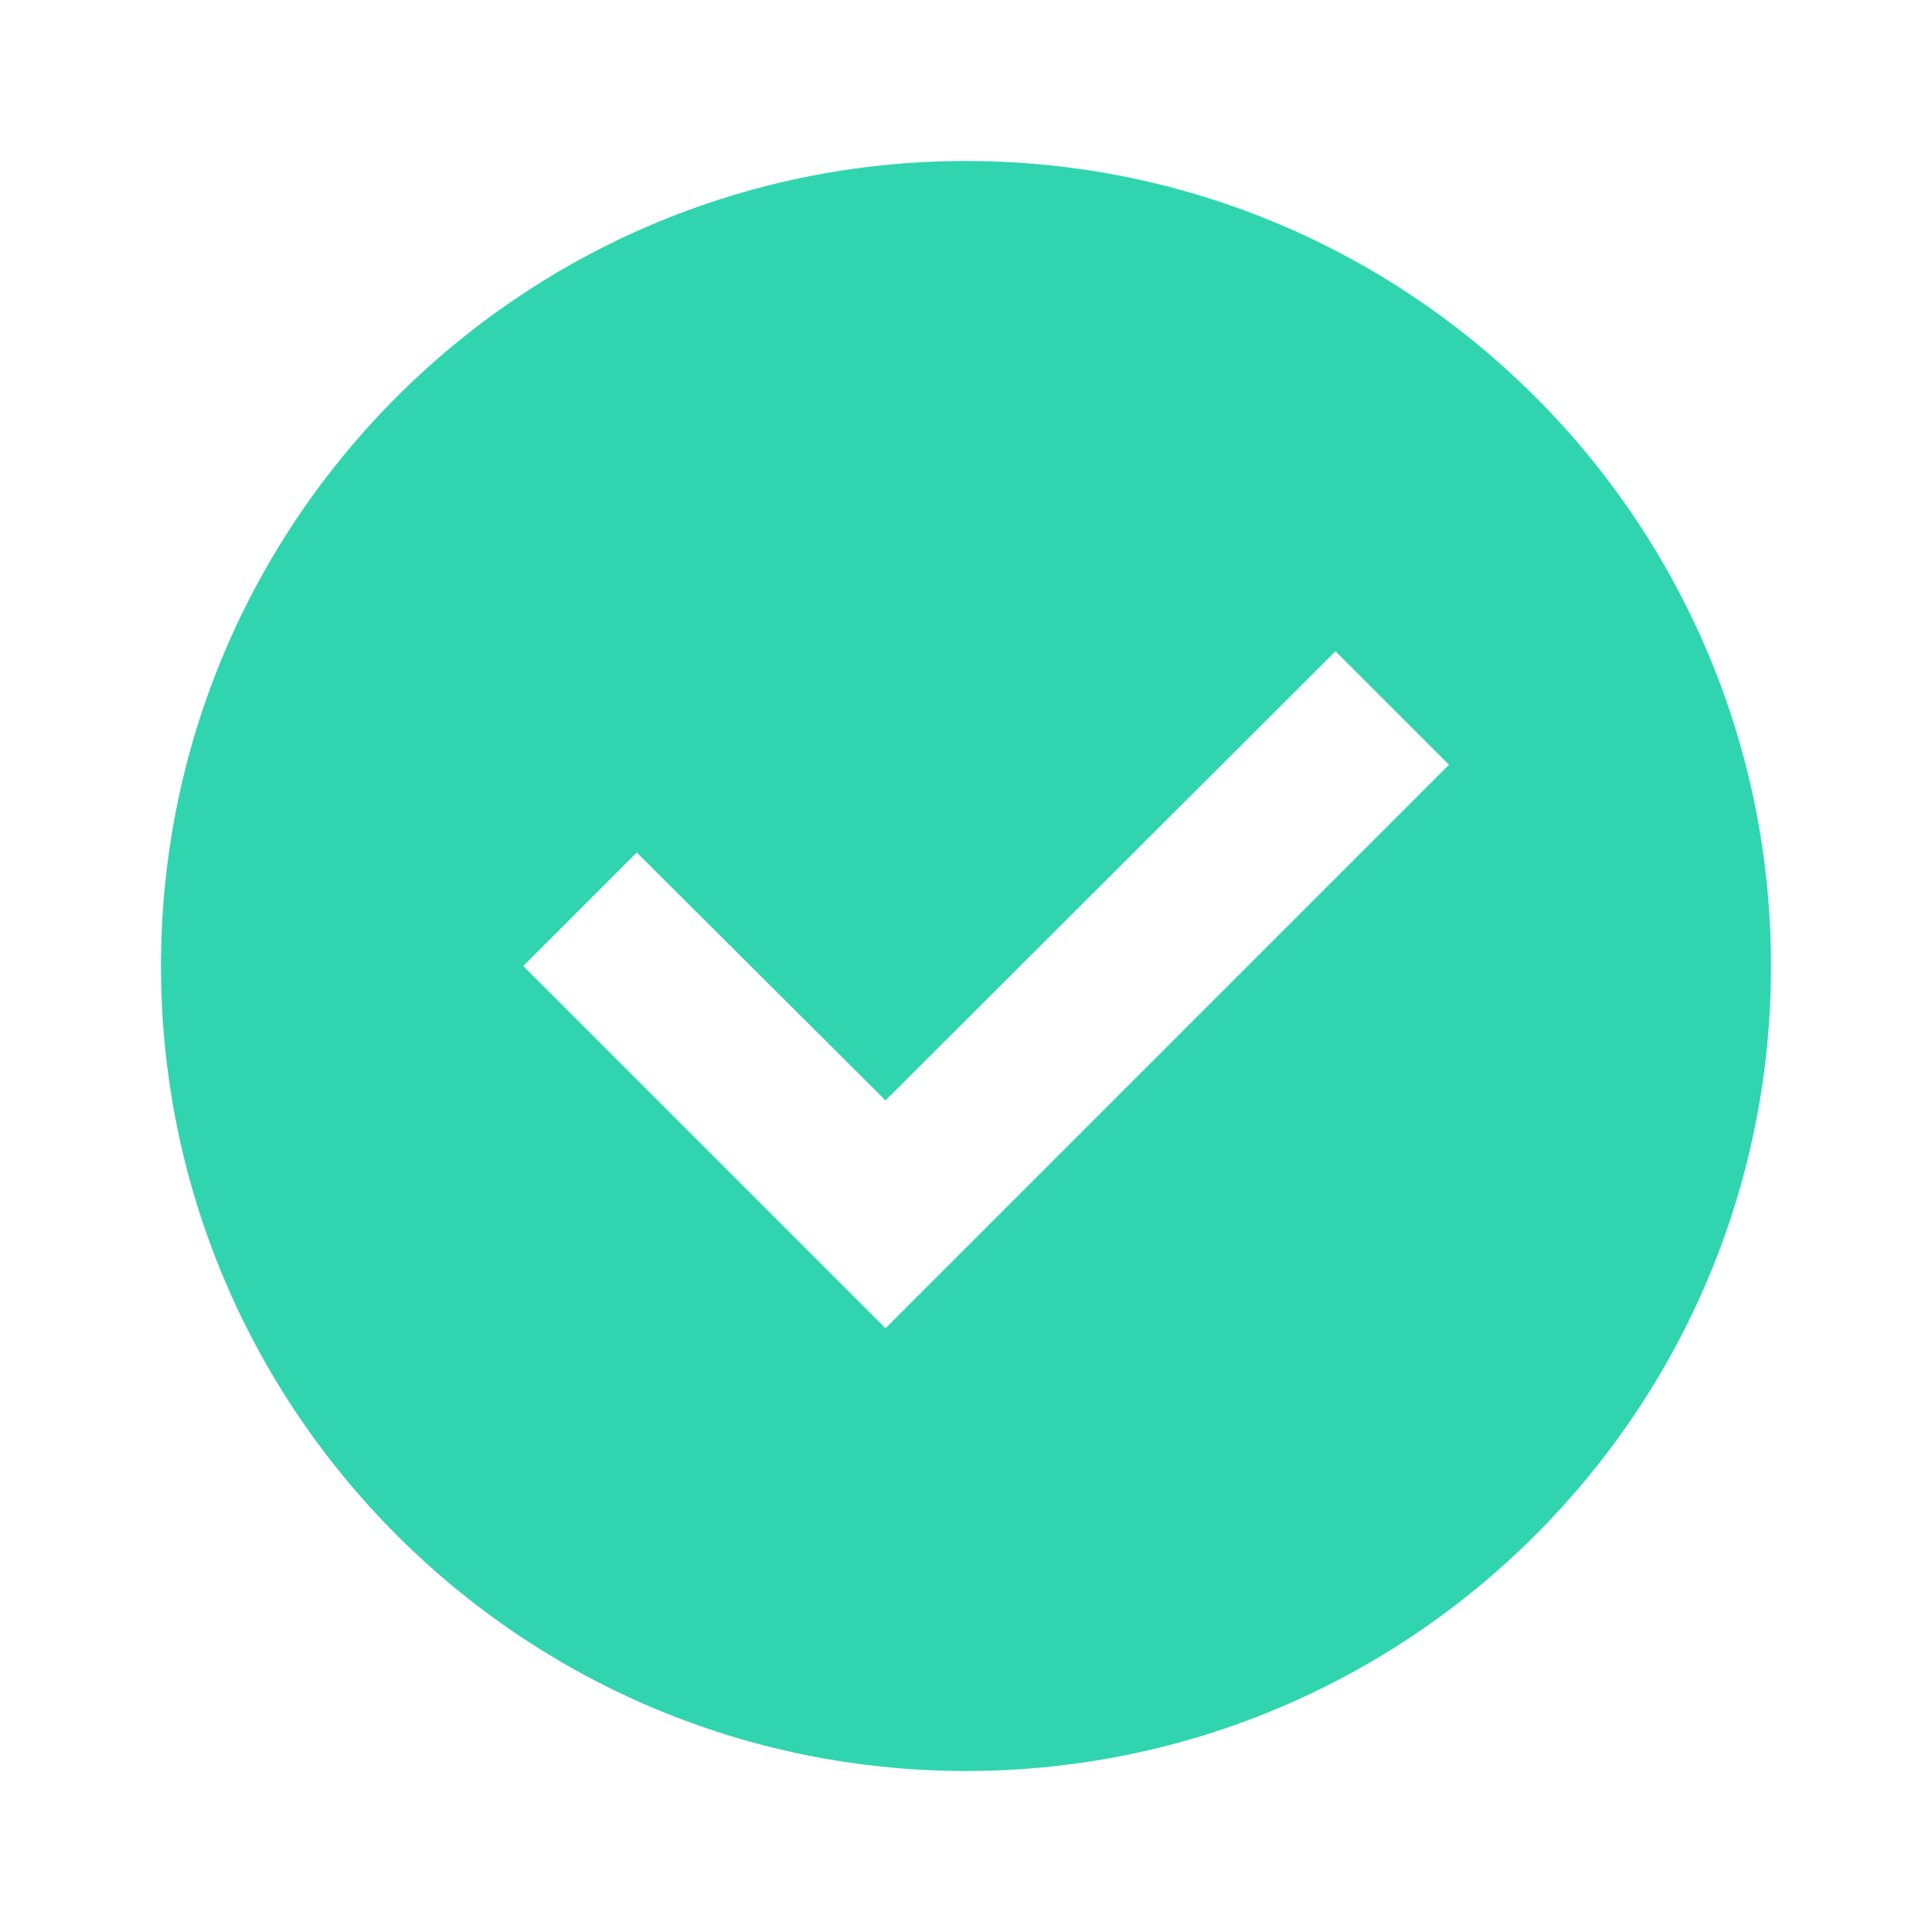
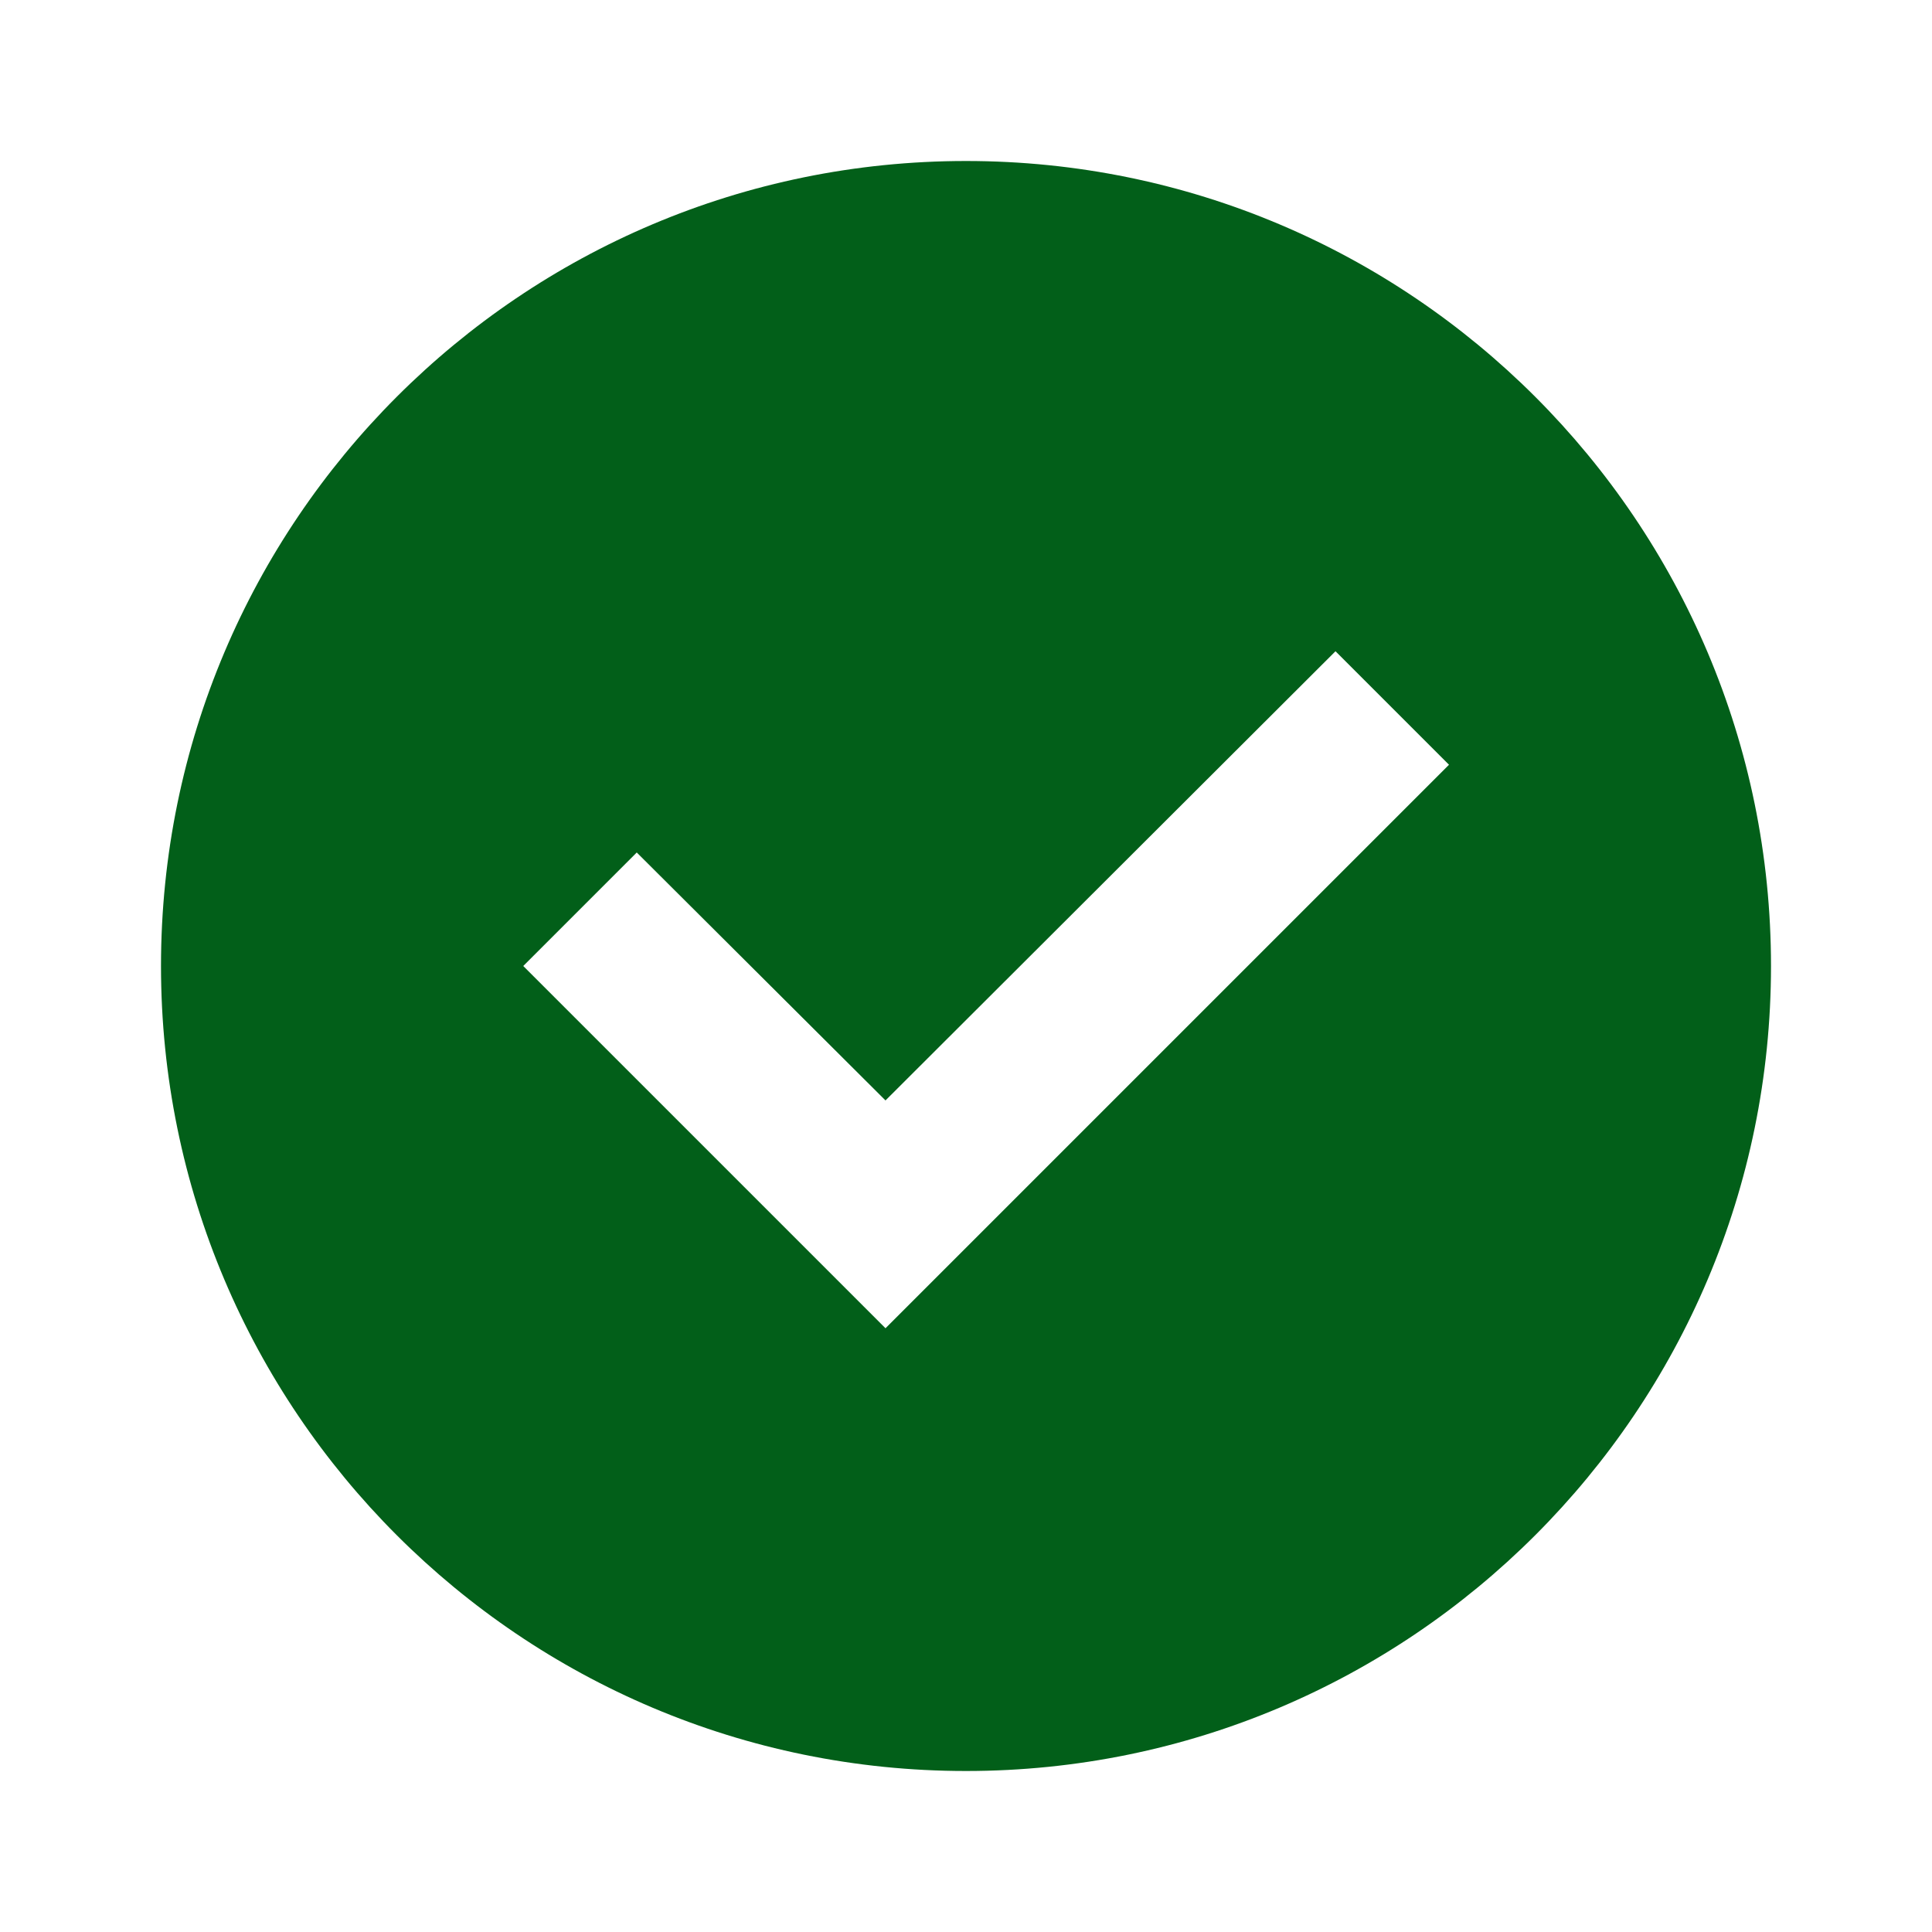
<svg xmlns="http://www.w3.org/2000/svg" xml:lang="fr" width="24" height="24" viewBox="0 0 24 24">
-   <path fill="#30d5b0" d="M12,2A10,10 0 0,1 22,12A10,10 0 0,1 12,22A10,10 0 0,1 2,12A10,10 0 0,1 12,2M11,16.5L18,9.5L16.59,8.09L11,13.67L7.91,10.59L6.5,12L11,16.5Z" />
+   <path fill="#025F19" d="M12,2A10,10 0 0,1 22,12A10,10 0 0,1 12,22A10,10 0 0,1 2,12A10,10 0 0,1 12,2M11,16.5L18,9.5L16.59,8.09L11,13.67L7.91,10.59L6.5,12L11,16.5Z" />
</svg>
